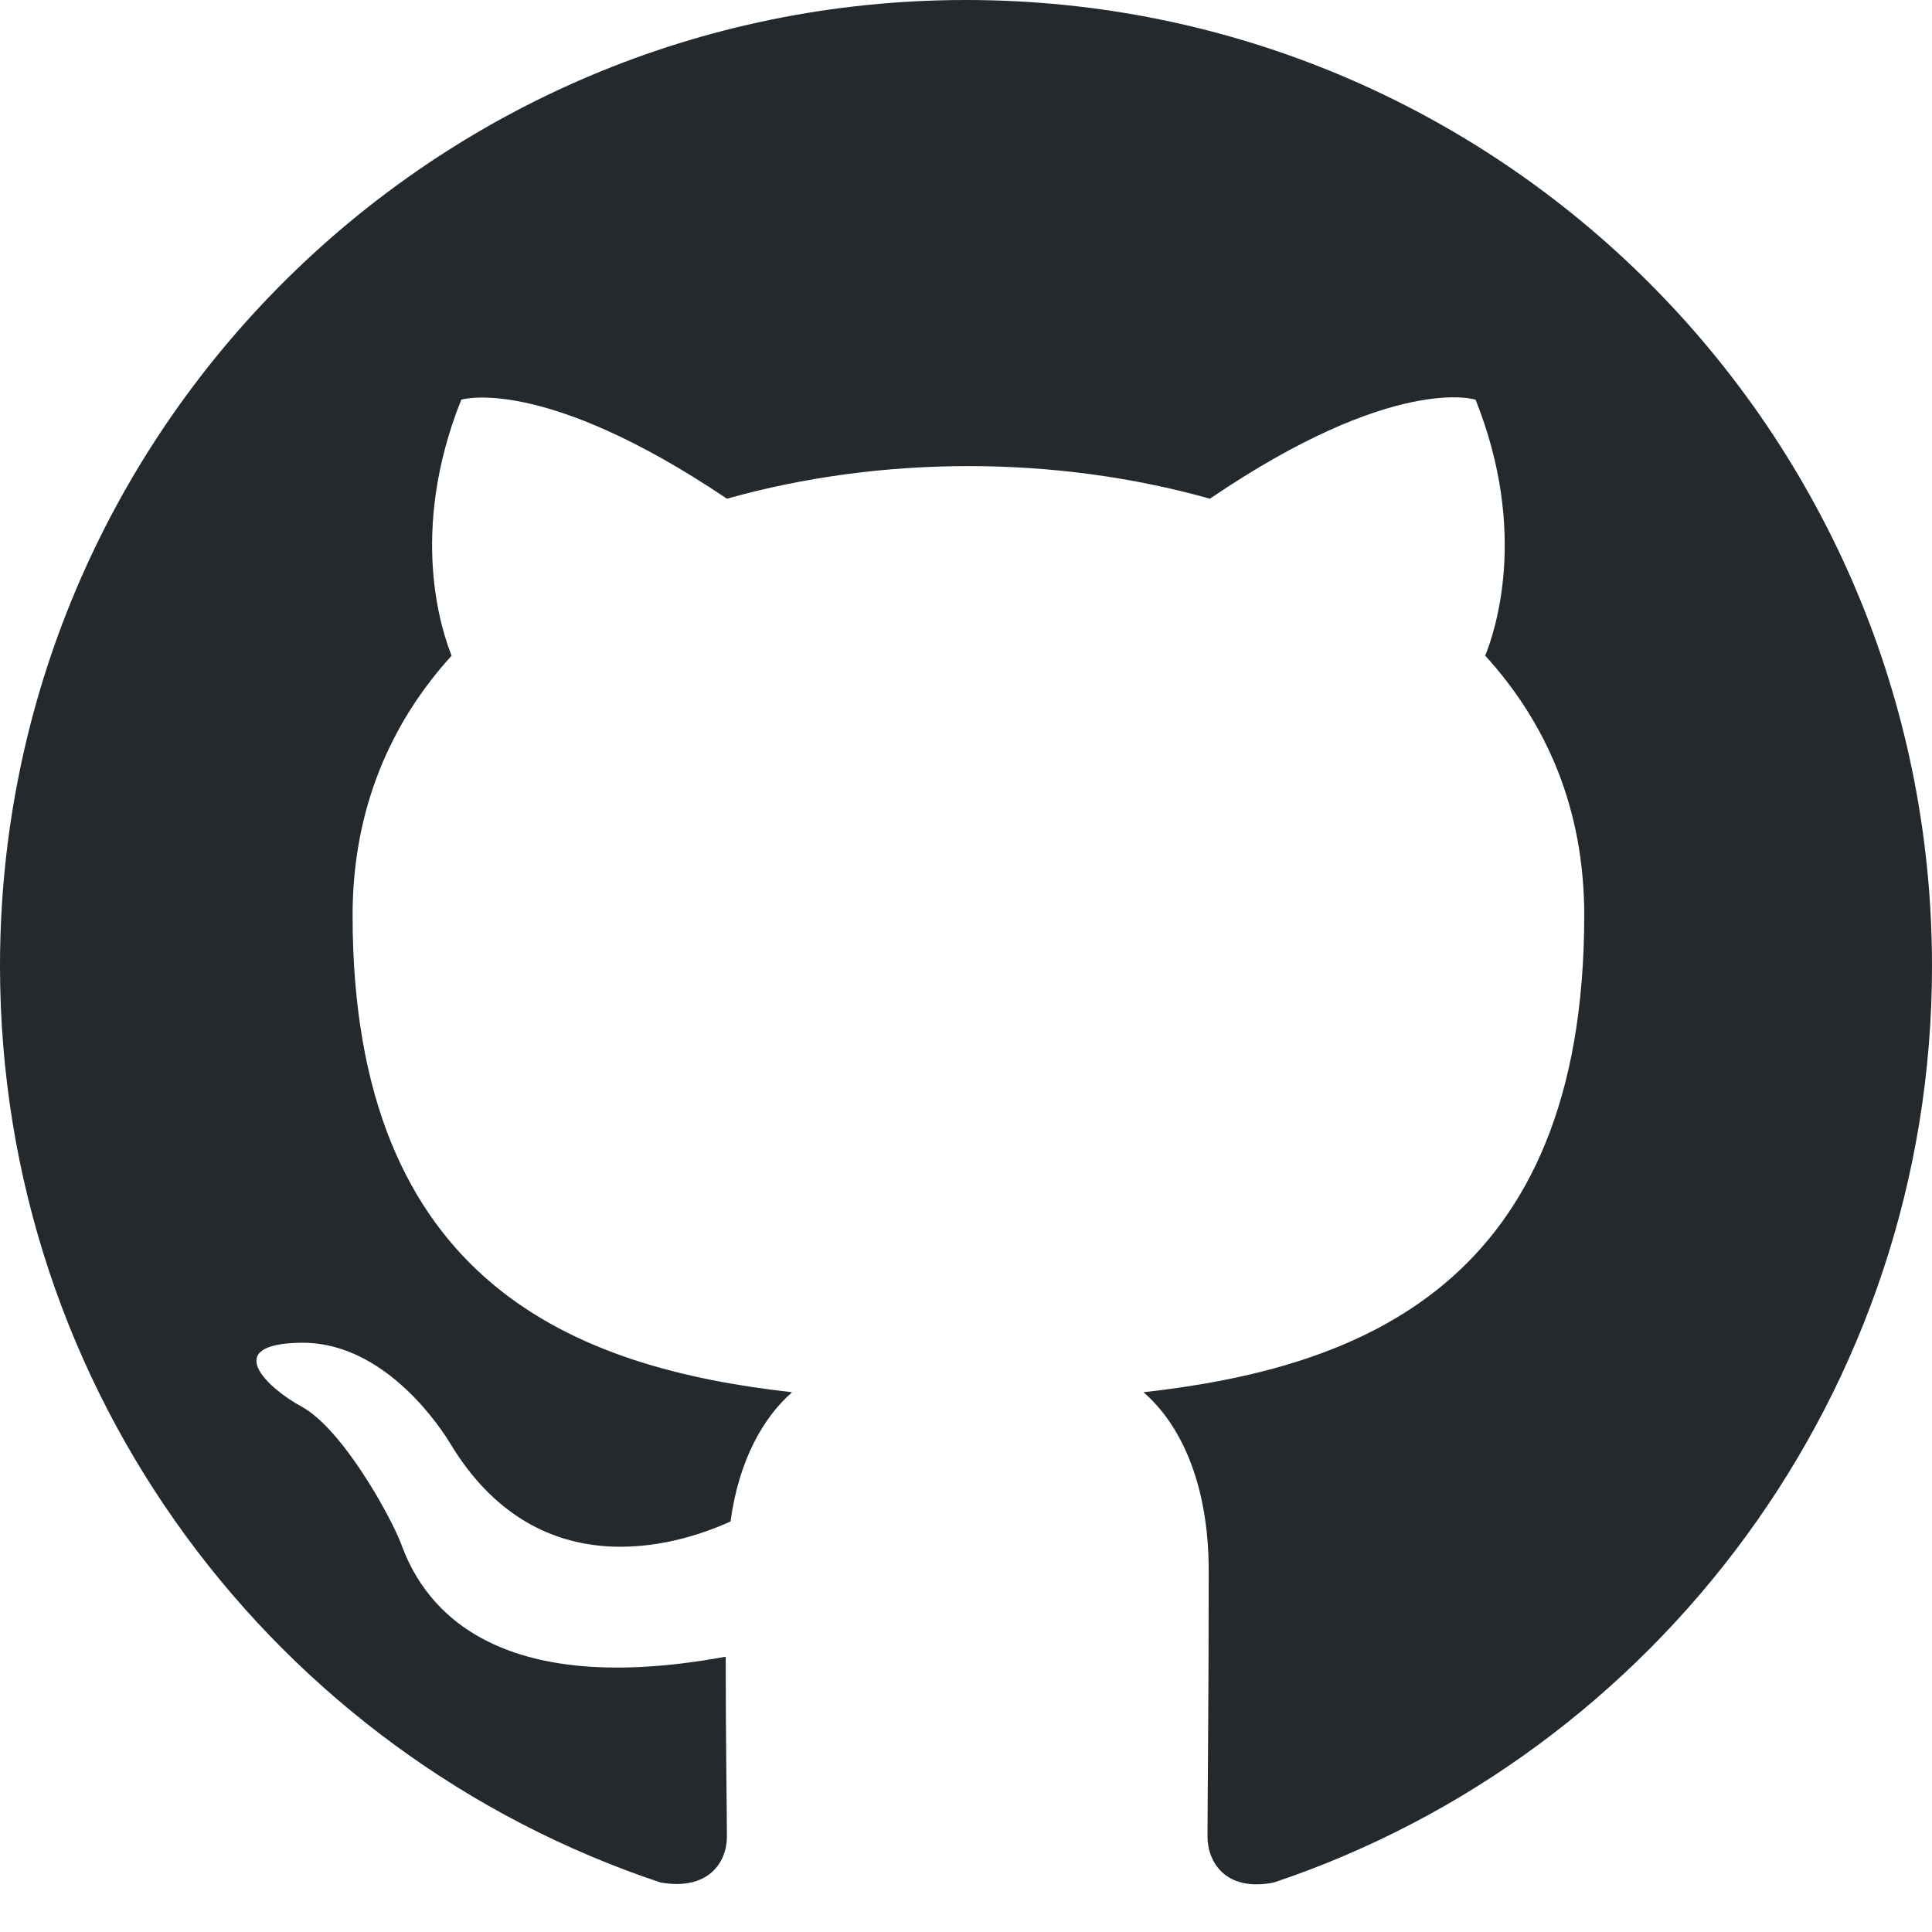
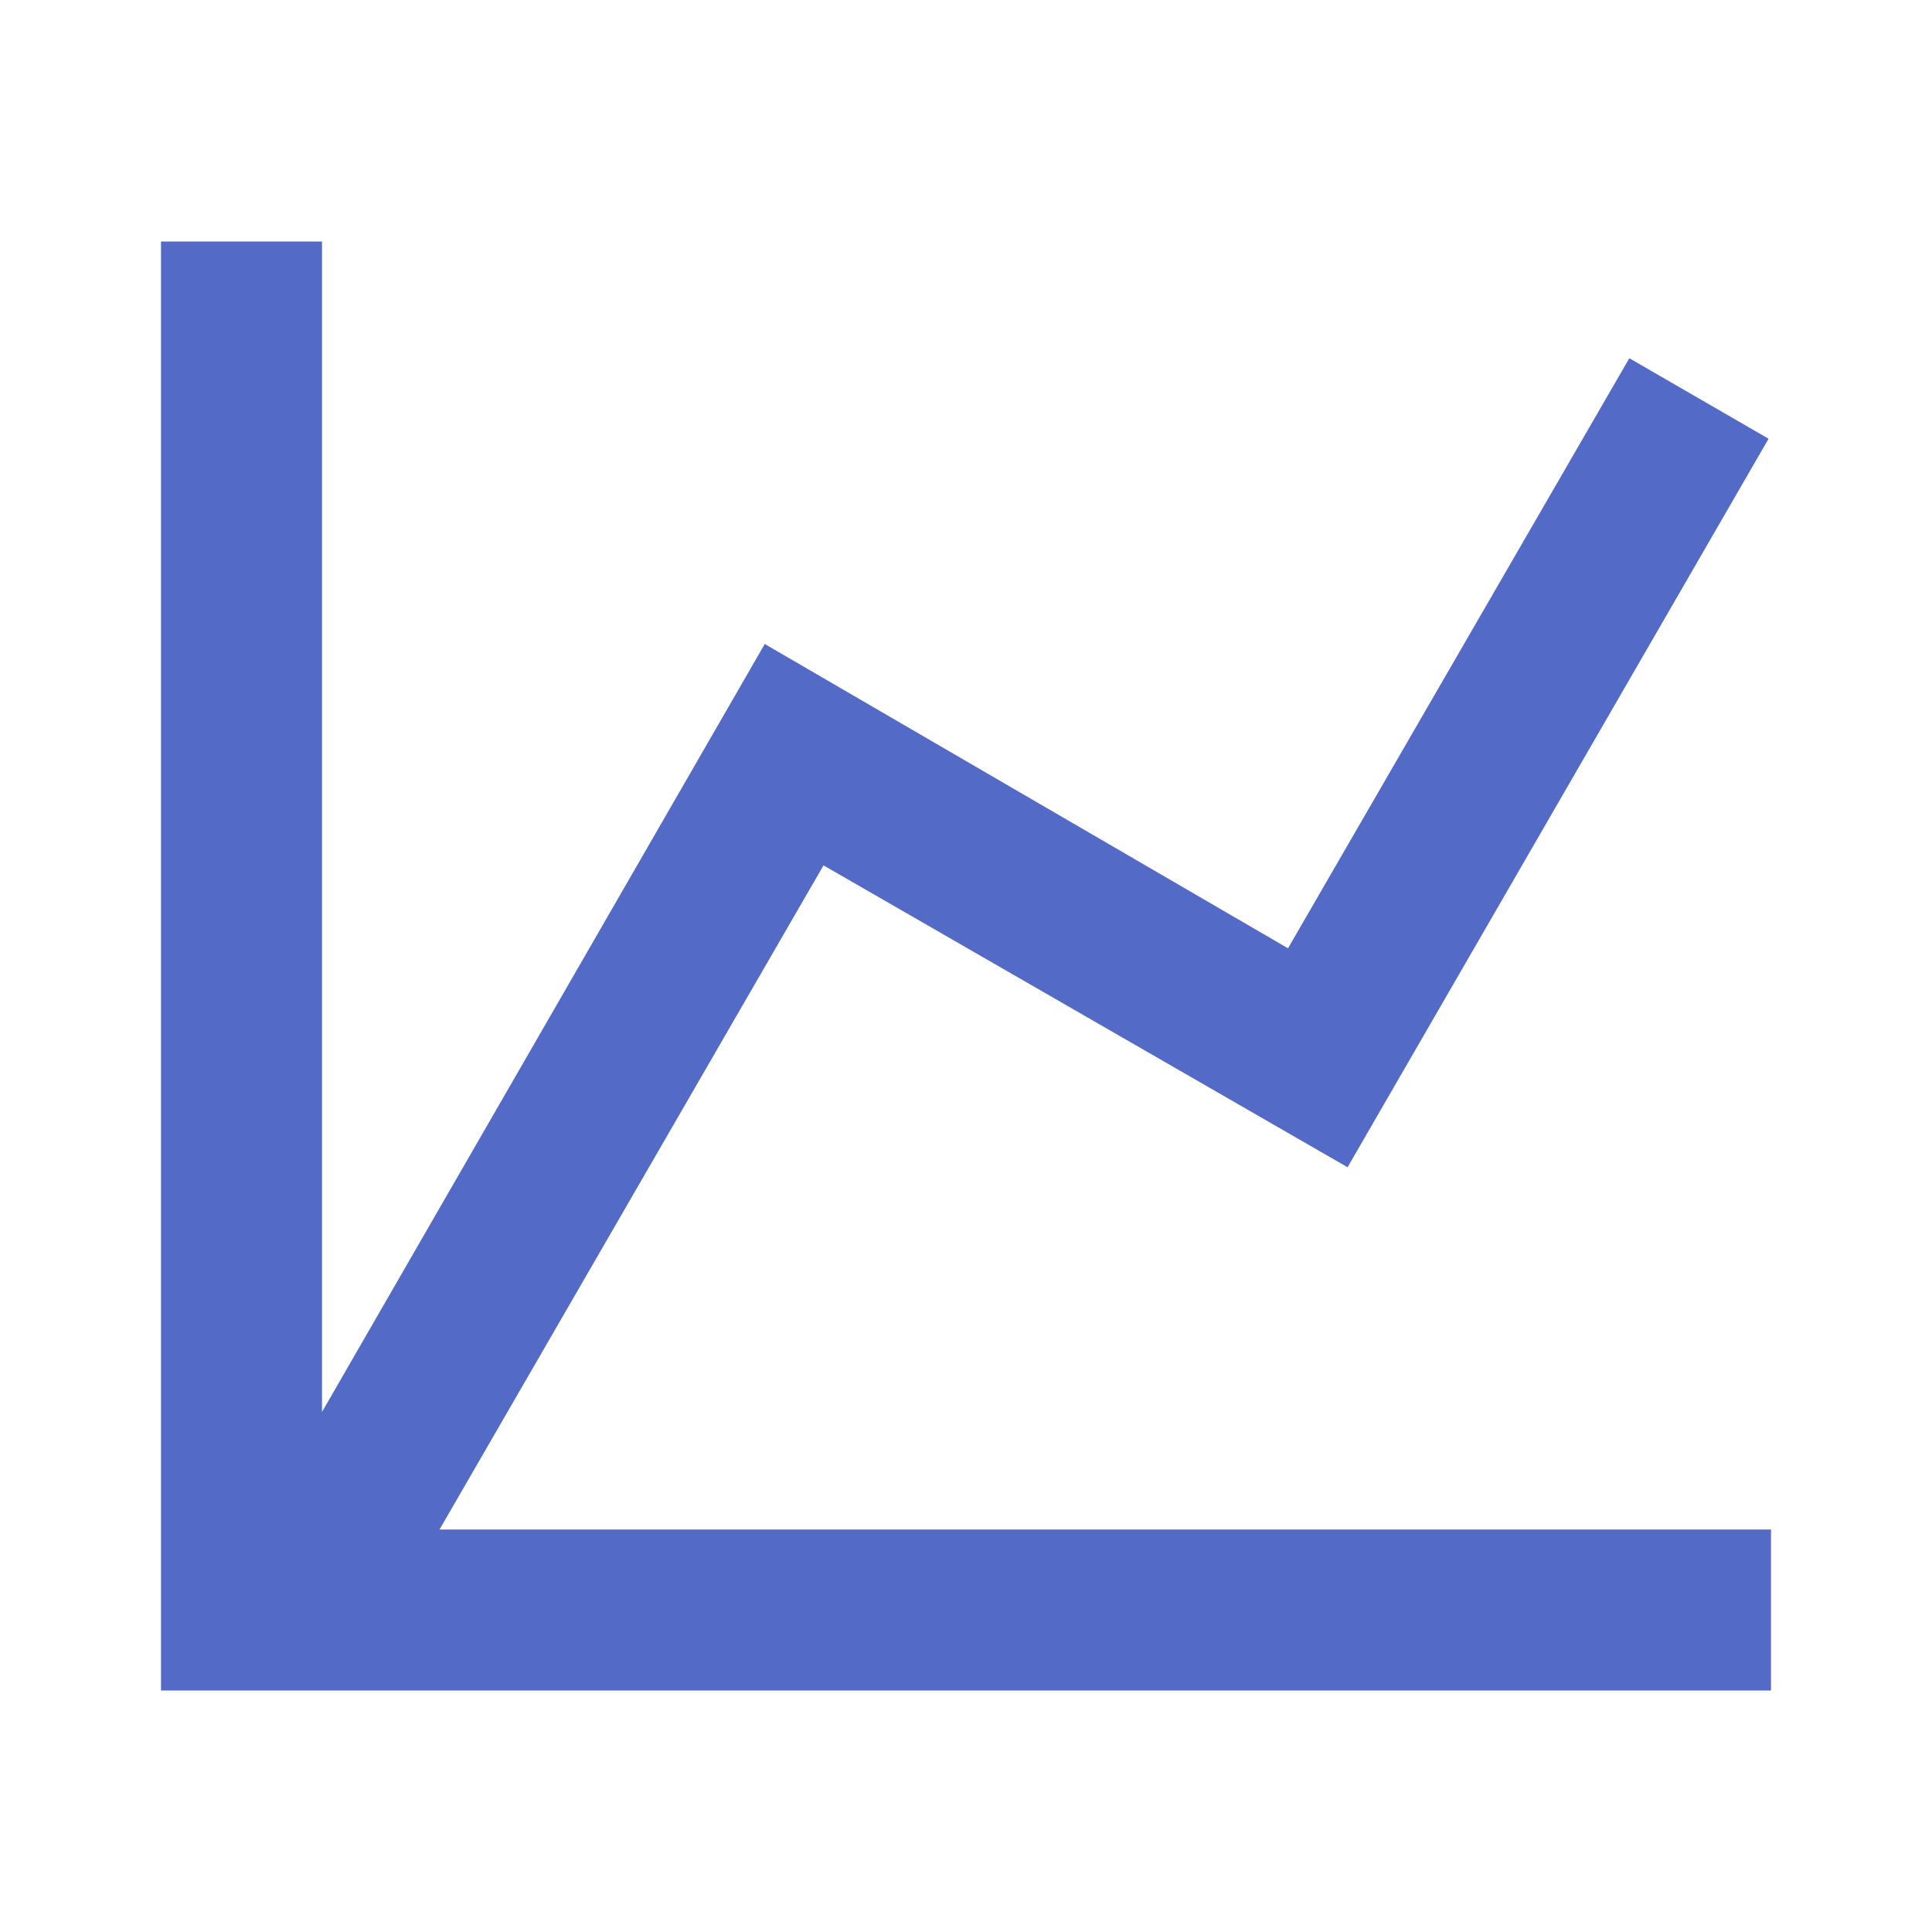
- <svg xmlns="http://www.w3.org/2000/svg" width="32" height="32" viewBox="0 0 32 32" fill="none">
-   <path fill-rule="evenodd" clip-rule="evenodd" d="M16 0C7.16 0 0 7.16 0 16C0 23.08 4.58 29.06 10.94 31.18C11.74 31.32 12.04 30.84 12.04 30.42C12.04 30.04 12.02 28.78 12.02 27.44C8 28.18 6.96 26.46 6.64 25.56C6.46 25.1 5.68 23.68 5 23.3C4.44 23 3.64 22.26 4.98 22.24C6.24 22.22 7.14 23.4 7.44 23.88C8.88 26.3 11.18 25.62 12.1 25.2C12.24 24.16 12.66 23.46 13.12 23.06C9.56 22.66 5.84 21.28 5.84 15.16C5.84 13.42 6.46 11.98 7.48 10.86C7.32 10.46 6.76 8.82 7.64 6.62C7.64 6.62 8.98 6.2 12.04 8.26C13.32 7.9 14.68 7.72 16.04 7.72C17.4 7.72 18.76 7.9 20.04 8.26C23.1 6.18 24.44 6.62 24.44 6.62C25.32 8.82 24.76 10.46 24.6 10.86C25.62 11.98 26.24 13.4 26.24 15.16C26.24 21.3 22.5 22.66 18.94 23.06C19.52 23.56 20.02 24.52 20.02 26.02C20.02 28.16 20 29.88 20 30.42C20 30.84 20.3 31.34 21.1 31.18C27.42 29.06 32 23.06 32 16C32 7.16 24.84 0 16 0V0Z" fill="#24292E" />
+ <svg xmlns="http://www.w3.org/2000/svg" width="1em" height="1em" viewBox="0 0 24 24">
+   <path fill="#536ac6" d="m16 11.78l4.24-7.33l1.73 1l-5.23 9.05l-6.51-3.75L5.46 19H22v2H2V3h2v14.54L9.5 8z" />
</svg>
